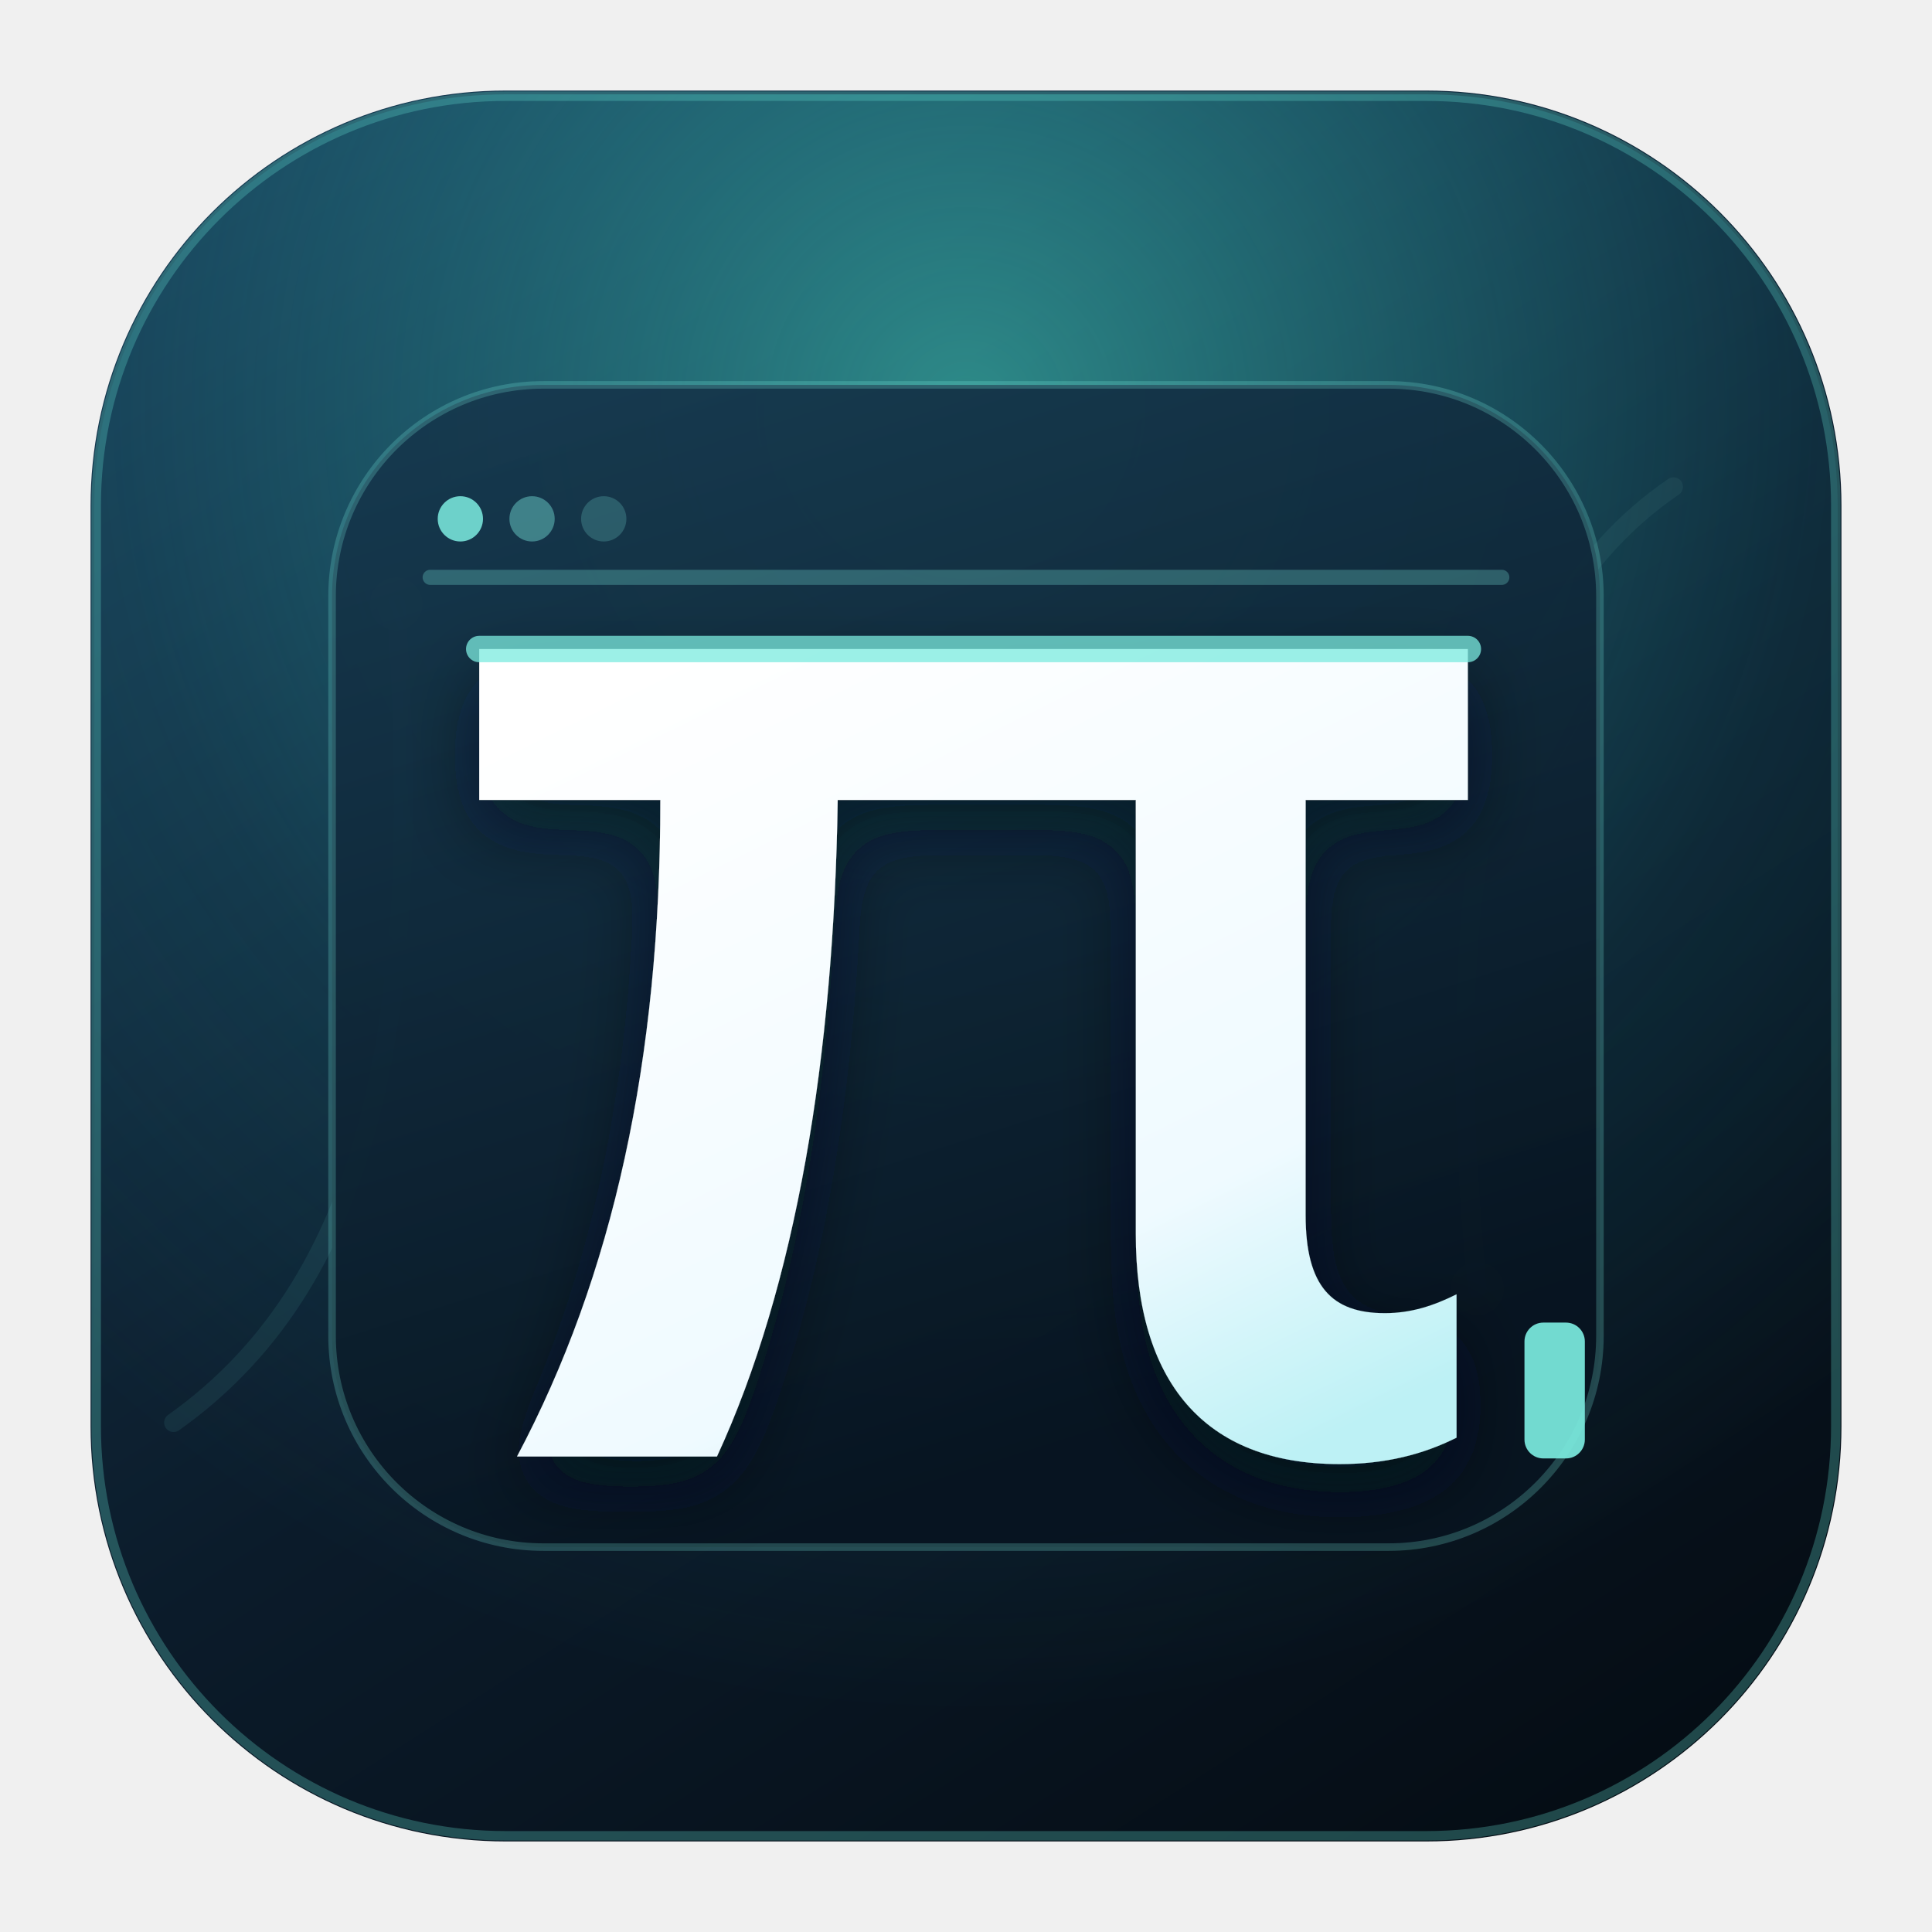
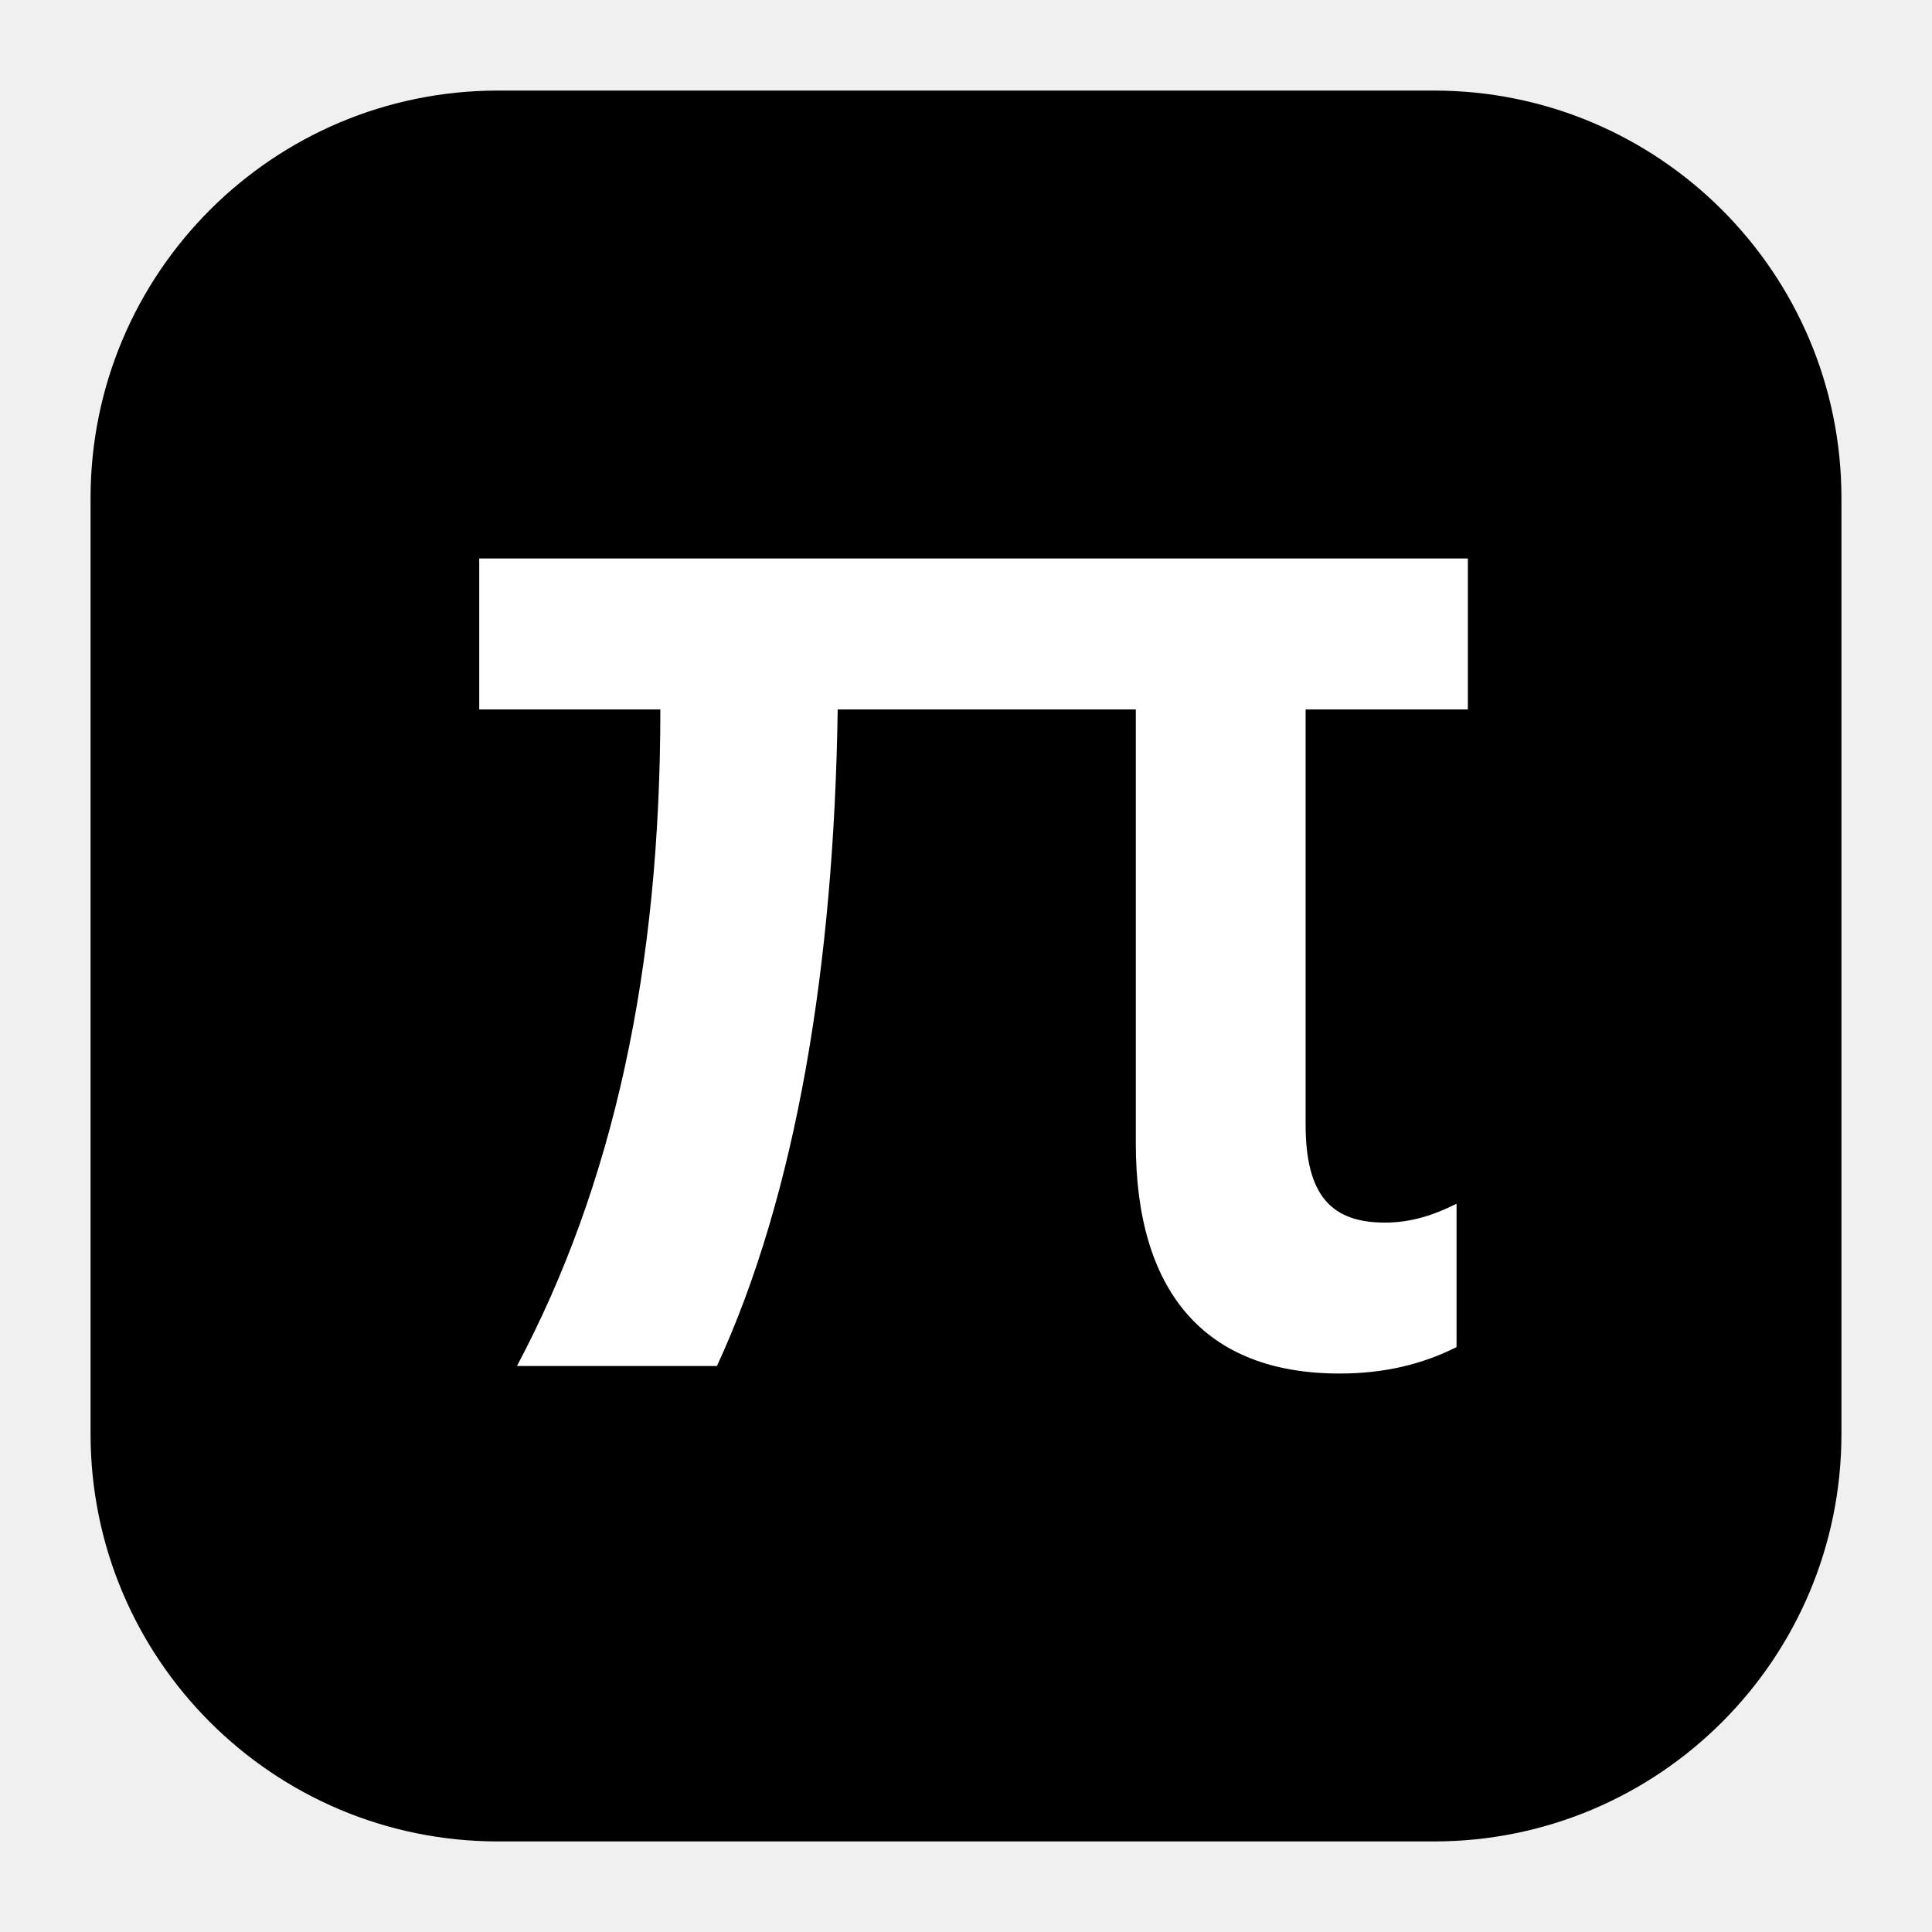
<svg xmlns="http://www.w3.org/2000/svg" width="1024" height="1024" viewBox="0 0 1024 1024">
-   <defs>
-     <linearGradient id="surface" x1="0.18" y1="0" x2="0.82" y2="1">
-       <stop offset="0" stop-color="#173B52" />
-       <stop offset="0.56" stop-color="#0B1B2A" />
-       <stop offset="1" stop-color="#050D15" />
-     </linearGradient>
-     <radialGradient id="glow" cx="0.5" cy="0.18" r="0.75">
-       <stop offset="0" stop-color="#45D8C5" stop-opacity="0.55" />
-       <stop offset="0.65" stop-color="#2AA7B8" stop-opacity="0.12" />
-       <stop offset="1" stop-color="#2AA7B8" stop-opacity="0" />
-     </radialGradient>
-     <linearGradient id="panel" x1="0" y1="0" x2="0.35" y2="1">
-       <stop offset="0" stop-color="#16394F" stop-opacity="0.95" />
-       <stop offset="1" stop-color="#071420" stop-opacity="0.96" />
-     </linearGradient>
-     <linearGradient id="mark" x1="0.2" y1="0" x2="0.8" y2="1">
-       <stop offset="0" stop-color="#FFFFFF" />
-       <stop offset="0.72" stop-color="#EFFAFF" />
-       <stop offset="1" stop-color="#BDF1F5" />
-     </linearGradient>
-     <filter id="markShadow" x="-15%" y="-20%" width="130%" height="145%">
-       <feDropShadow dx="0" dy="16" stdDeviation="20" flood-color="#001820" flood-opacity="0.58" />
-     </filter>
-   </defs>
-   <rect x="48" y="48" width="928" height="928" rx="220" fill="url(#surface)" />
-   <rect x="50" y="50" width="924" height="924" rx="218" fill="url(#glow)" />
-   <rect x="51" y="51" width="922" height="922" rx="217" fill="none" stroke="#66E2D4" stroke-opacity="0.28" stroke-width="5" />
-   <g opacity="0.34">
-     <path d="M92 754C202 676 224 528 210 320" fill="none" stroke="#66E2D4" stroke-opacity="0.25" stroke-width="10" stroke-linecap="round" />
-     <path d="M887 258C783 329 764 485 783 683" fill="none" stroke="#8FE8DA" stroke-opacity="0.18" stroke-width="10" stroke-linecap="round" />
-     <circle cx="210" cy="320" r="14" fill="#66E2D4" fill-opacity="0.34" />
-     <circle cx="783" cy="683" r="14" fill="#8FE8DA" fill-opacity="0.24" />
-   </g>
-   <rect x="176" y="204" width="672" height="616" rx="112" fill="url(#panel)" stroke="#7BEADF" stroke-opacity="0.24" stroke-width="4" />
-   <path d="M228 306H796" stroke="#7BEADF" stroke-opacity="0.28" stroke-width="8" stroke-linecap="round" />
-   <circle cx="244" cy="275" r="12" fill="#7BEADF" fill-opacity="0.86" />
-   <circle cx="282" cy="275" r="12" fill="#7BEADF" fill-opacity="0.42" />
-   <circle cx="320" cy="275" r="12" fill="#7BEADF" fill-opacity="0.22" />
-   <path fill="url(#mark)" filter="url(#markShadow)" d="M254 344H778V424H692V644C692 682 706 696 734 696C748 696 760 692 772 686V762C754 771 734 776 710 776C638 776 602 732 602 654V424H444C442 560 422 681 380 772H274C325 676 350 562 350 424H254Z" />
-   <path d="M254 344H778" stroke="#7BEADF" stroke-opacity="0.75" stroke-width="14" stroke-linecap="round" />
-   <rect x="808" y="701" width="32" height="72" rx="10" fill="#7BEADF" fill-opacity="0.92" />
+   <rect x="48" y="48" width="928" height="928" rx="216" fill="#000000" />
+   <path fill="#ffffff" transform="translate(0 -48)" d="M254 344H778V424H692V644C692 682 706 696 734 696C748 696 760 692 772 686V762C754 771 734 776 710 776C638 776 602 732 602 654V424H444C442 560 422 681 380 772H274C325 676 350 562 350 424H254Z" />
</svg>
